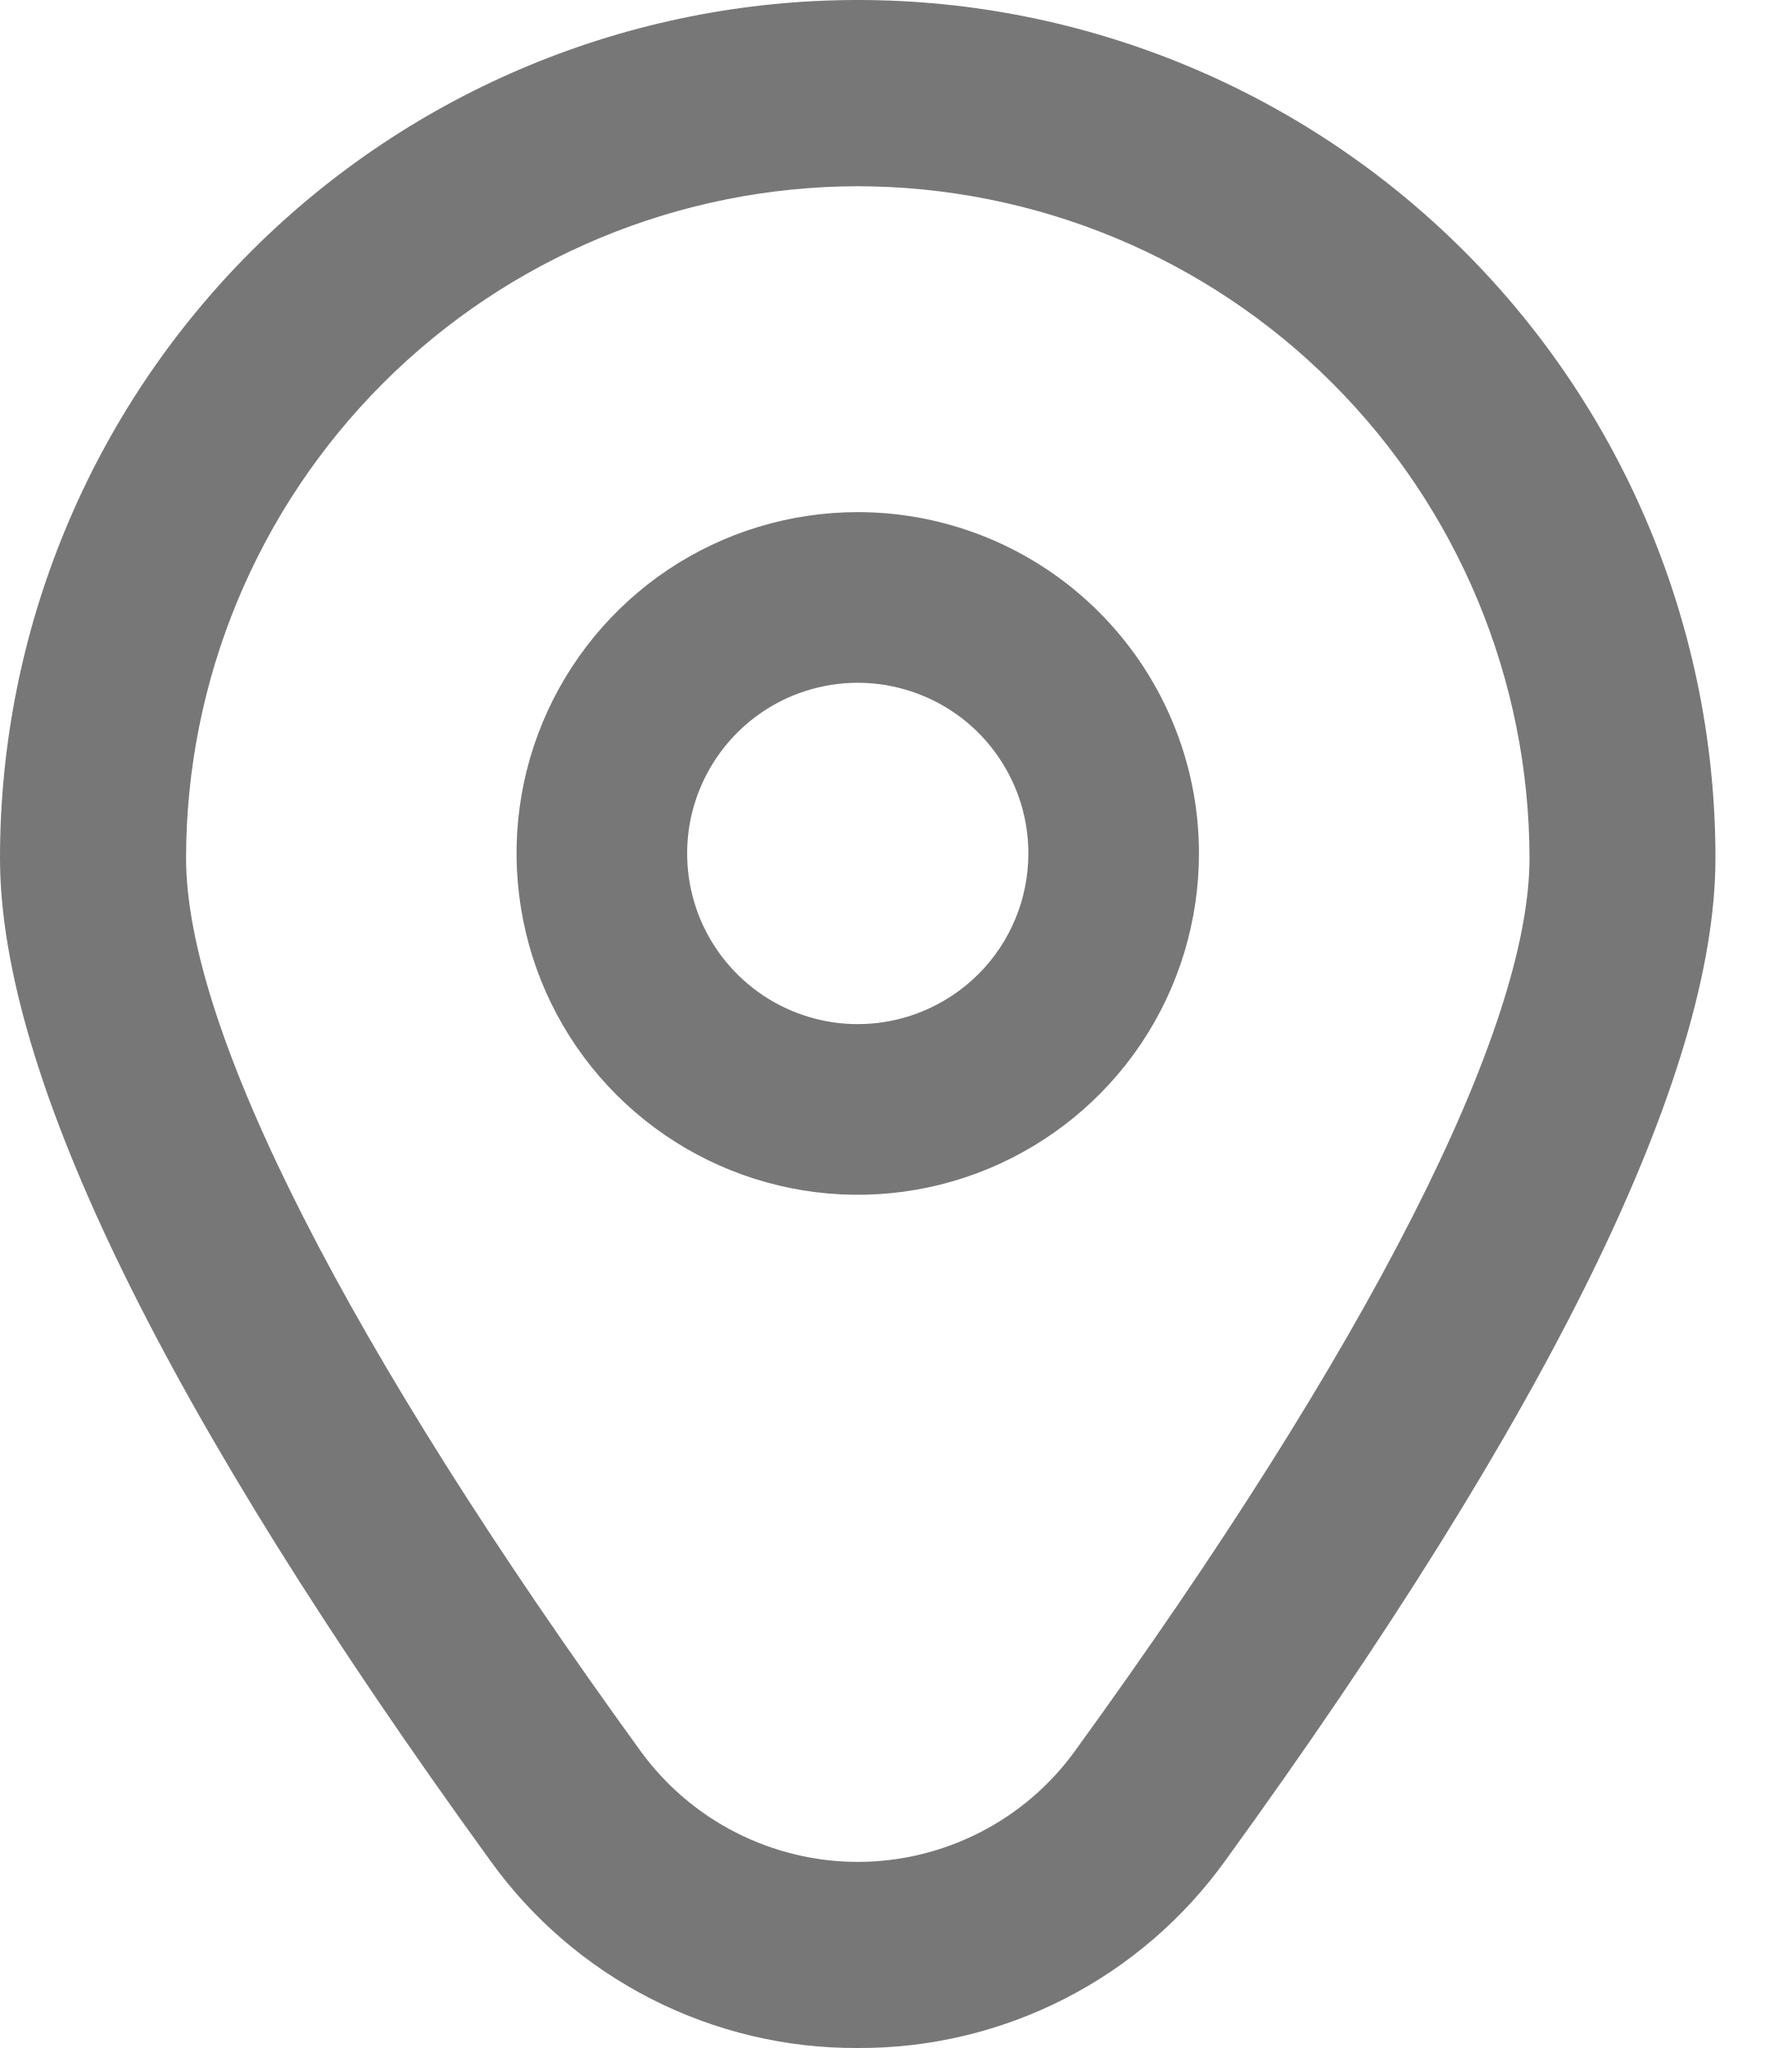
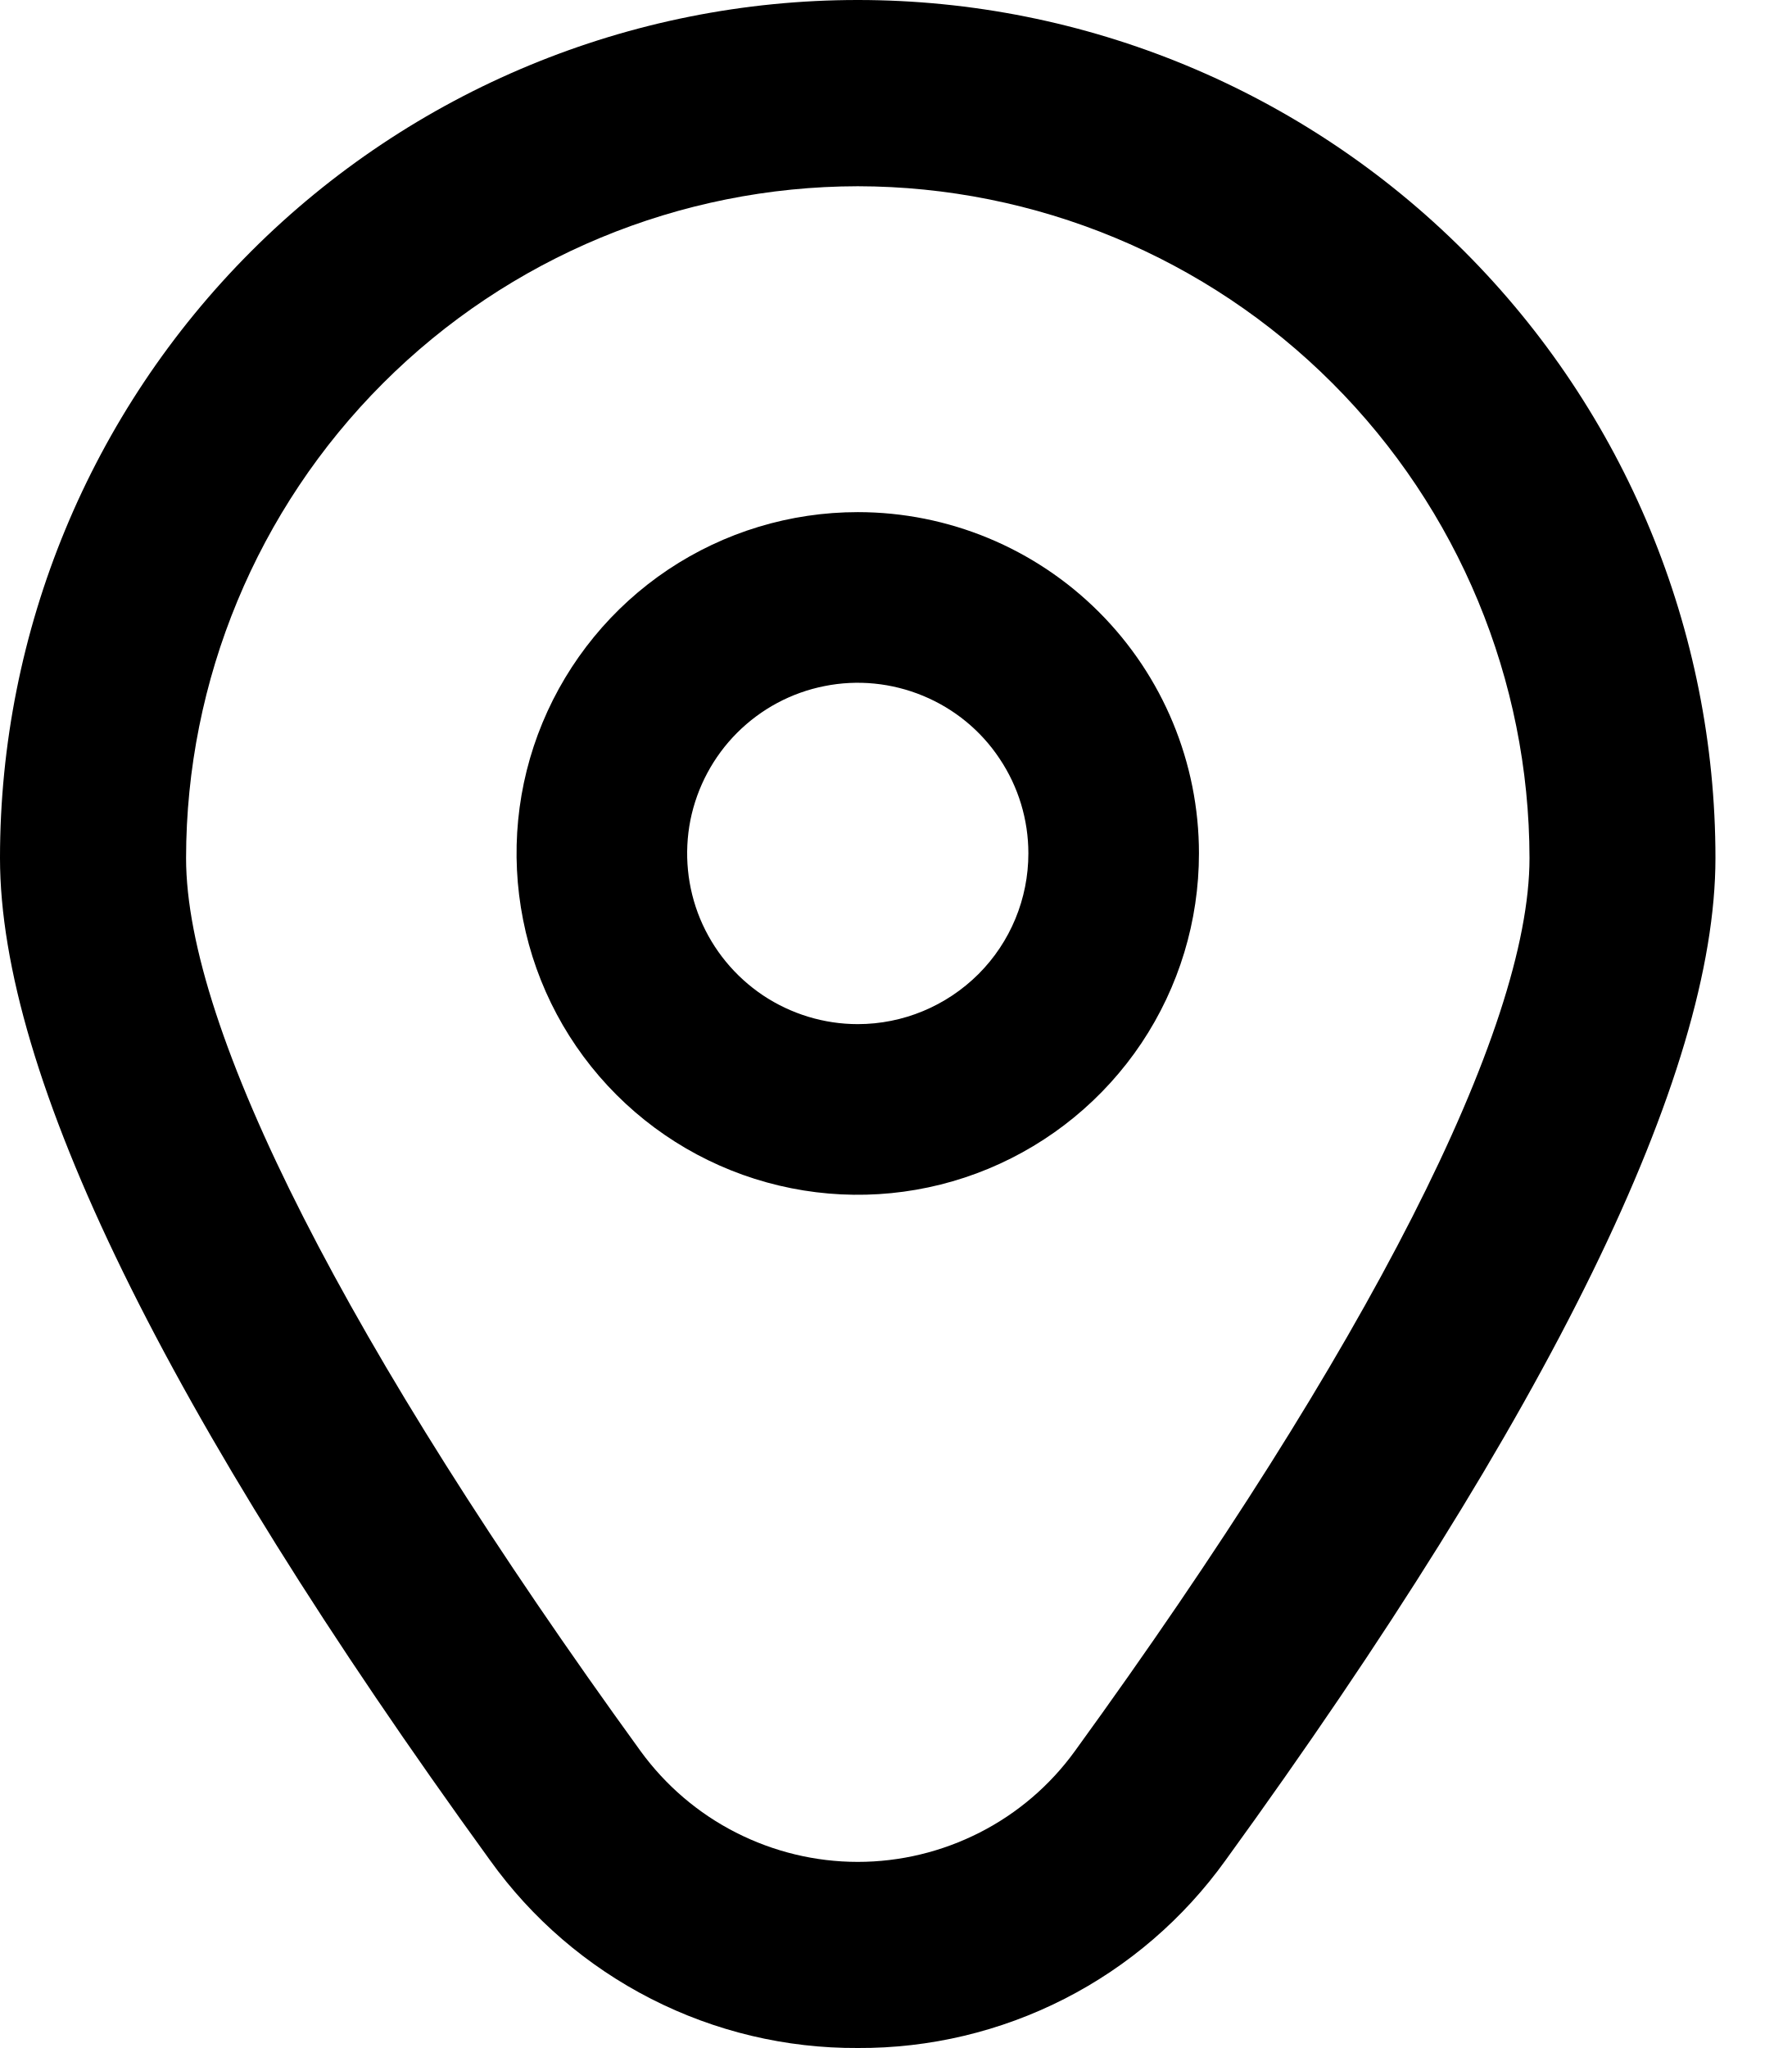
<svg xmlns="http://www.w3.org/2000/svg" width="14" height="16" viewBox="0 0 14 16" fill="none">
-   <path d="M6.703 4.001C6.175 4.001 5.66 4.157 5.221 4.45C4.783 4.743 4.441 5.16 4.239 5.647C4.037 6.134 3.985 6.67 4.088 7.188C4.19 7.705 4.444 8.18 4.817 8.553C5.19 8.926 5.665 9.18 6.183 9.283C6.7 9.386 7.236 9.333 7.723 9.131C8.21 8.929 8.627 8.587 8.92 8.149C9.213 7.71 9.369 7.195 9.369 6.667C9.369 5.96 9.088 5.282 8.588 4.782C8.088 4.282 7.41 4.001 6.703 4.001ZM6.703 8.001C6.439 8.001 6.181 7.922 5.962 7.776C5.743 7.629 5.572 7.421 5.471 7.178C5.37 6.934 5.344 6.666 5.395 6.407C5.447 6.149 5.574 5.911 5.76 5.725C5.947 5.538 6.184 5.411 6.443 5.36C6.701 5.308 6.969 5.335 7.213 5.436C7.457 5.537 7.665 5.707 7.811 5.927C7.958 6.146 8.036 6.404 8.036 6.667C8.036 7.021 7.896 7.36 7.646 7.61C7.395 7.86 7.056 8.001 6.703 8.001Z" fill="#777777" />
-   <path d="M6.703 16C6.141 16.003 5.588 15.871 5.088 15.616C4.588 15.361 4.156 14.99 3.829 14.533C1.289 11.029 0 8.395 0 6.703C0 4.925 0.706 3.22 1.963 1.963C3.22 0.706 4.925 0 6.703 0C8.48 0 10.185 0.706 11.442 1.963C12.699 3.22 13.405 4.925 13.405 6.703C13.405 8.395 12.117 11.029 9.577 14.533C9.249 14.99 8.818 15.361 8.318 15.616C7.818 15.871 7.264 16.003 6.703 16ZM6.703 1.455C5.311 1.457 3.977 2.01 2.993 2.994C2.009 3.978 1.455 5.312 1.454 6.704C1.454 8.044 2.716 10.522 5.006 13.681C5.201 13.949 5.456 14.167 5.751 14.317C6.046 14.467 6.372 14.546 6.703 14.546C7.034 14.546 7.36 14.467 7.655 14.317C7.95 14.167 8.205 13.949 8.399 13.681C10.69 10.522 11.952 8.044 11.952 6.704C11.95 5.312 11.396 3.978 10.412 2.994C9.429 2.01 8.094 1.457 6.703 1.455Z" fill="#777777" />
+   <path d="M6.703 4.001C6.175 4.001 5.66 4.157 5.221 4.45C4.783 4.743 4.441 5.16 4.239 5.647C4.037 6.134 3.985 6.67 4.088 7.188C4.19 7.705 4.444 8.18 4.817 8.553C5.19 8.926 5.665 9.18 6.183 9.283C6.7 9.386 7.236 9.333 7.723 9.131C8.21 8.929 8.627 8.587 8.92 8.149C9.213 7.71 9.369 7.195 9.369 6.667C9.369 5.96 9.088 5.282 8.588 4.782C8.088 4.282 7.41 4.001 6.703 4.001ZM6.703 8.001C6.439 8.001 6.181 7.922 5.962 7.776C5.743 7.629 5.572 7.421 5.471 7.178C5.37 6.934 5.344 6.666 5.395 6.407C5.447 6.149 5.574 5.911 5.76 5.725C5.947 5.538 6.184 5.411 6.443 5.36C6.701 5.308 6.969 5.335 7.213 5.436C7.457 5.537 7.665 5.707 7.811 5.927C7.958 6.146 8.036 6.404 8.036 6.667C8.036 7.021 7.896 7.36 7.646 7.61C7.395 7.86 7.056 8.001 6.703 8.001Z" fill="currentColor" />
+   <path d="M6.703 16C6.141 16.003 5.588 15.871 5.088 15.616C4.588 15.361 4.156 14.99 3.829 14.533C1.289 11.029 0 8.395 0 6.703C0 4.925 0.706 3.22 1.963 1.963C3.22 0.706 4.925 0 6.703 0C8.48 0 10.185 0.706 11.442 1.963C12.699 3.22 13.405 4.925 13.405 6.703C13.405 8.395 12.117 11.029 9.577 14.533C9.249 14.99 8.818 15.361 8.318 15.616C7.818 15.871 7.264 16.003 6.703 16ZM6.703 1.455C5.311 1.457 3.977 2.01 2.993 2.994C2.009 3.978 1.455 5.312 1.454 6.704C1.454 8.044 2.716 10.522 5.006 13.681C5.201 13.949 5.456 14.167 5.751 14.317C6.046 14.467 6.372 14.546 6.703 14.546C7.034 14.546 7.36 14.467 7.655 14.317C7.95 14.167 8.205 13.949 8.399 13.681C10.69 10.522 11.952 8.044 11.952 6.704C11.95 5.312 11.396 3.978 10.412 2.994C9.429 2.01 8.094 1.457 6.703 1.455Z" fill="currentColor" />
</svg>
